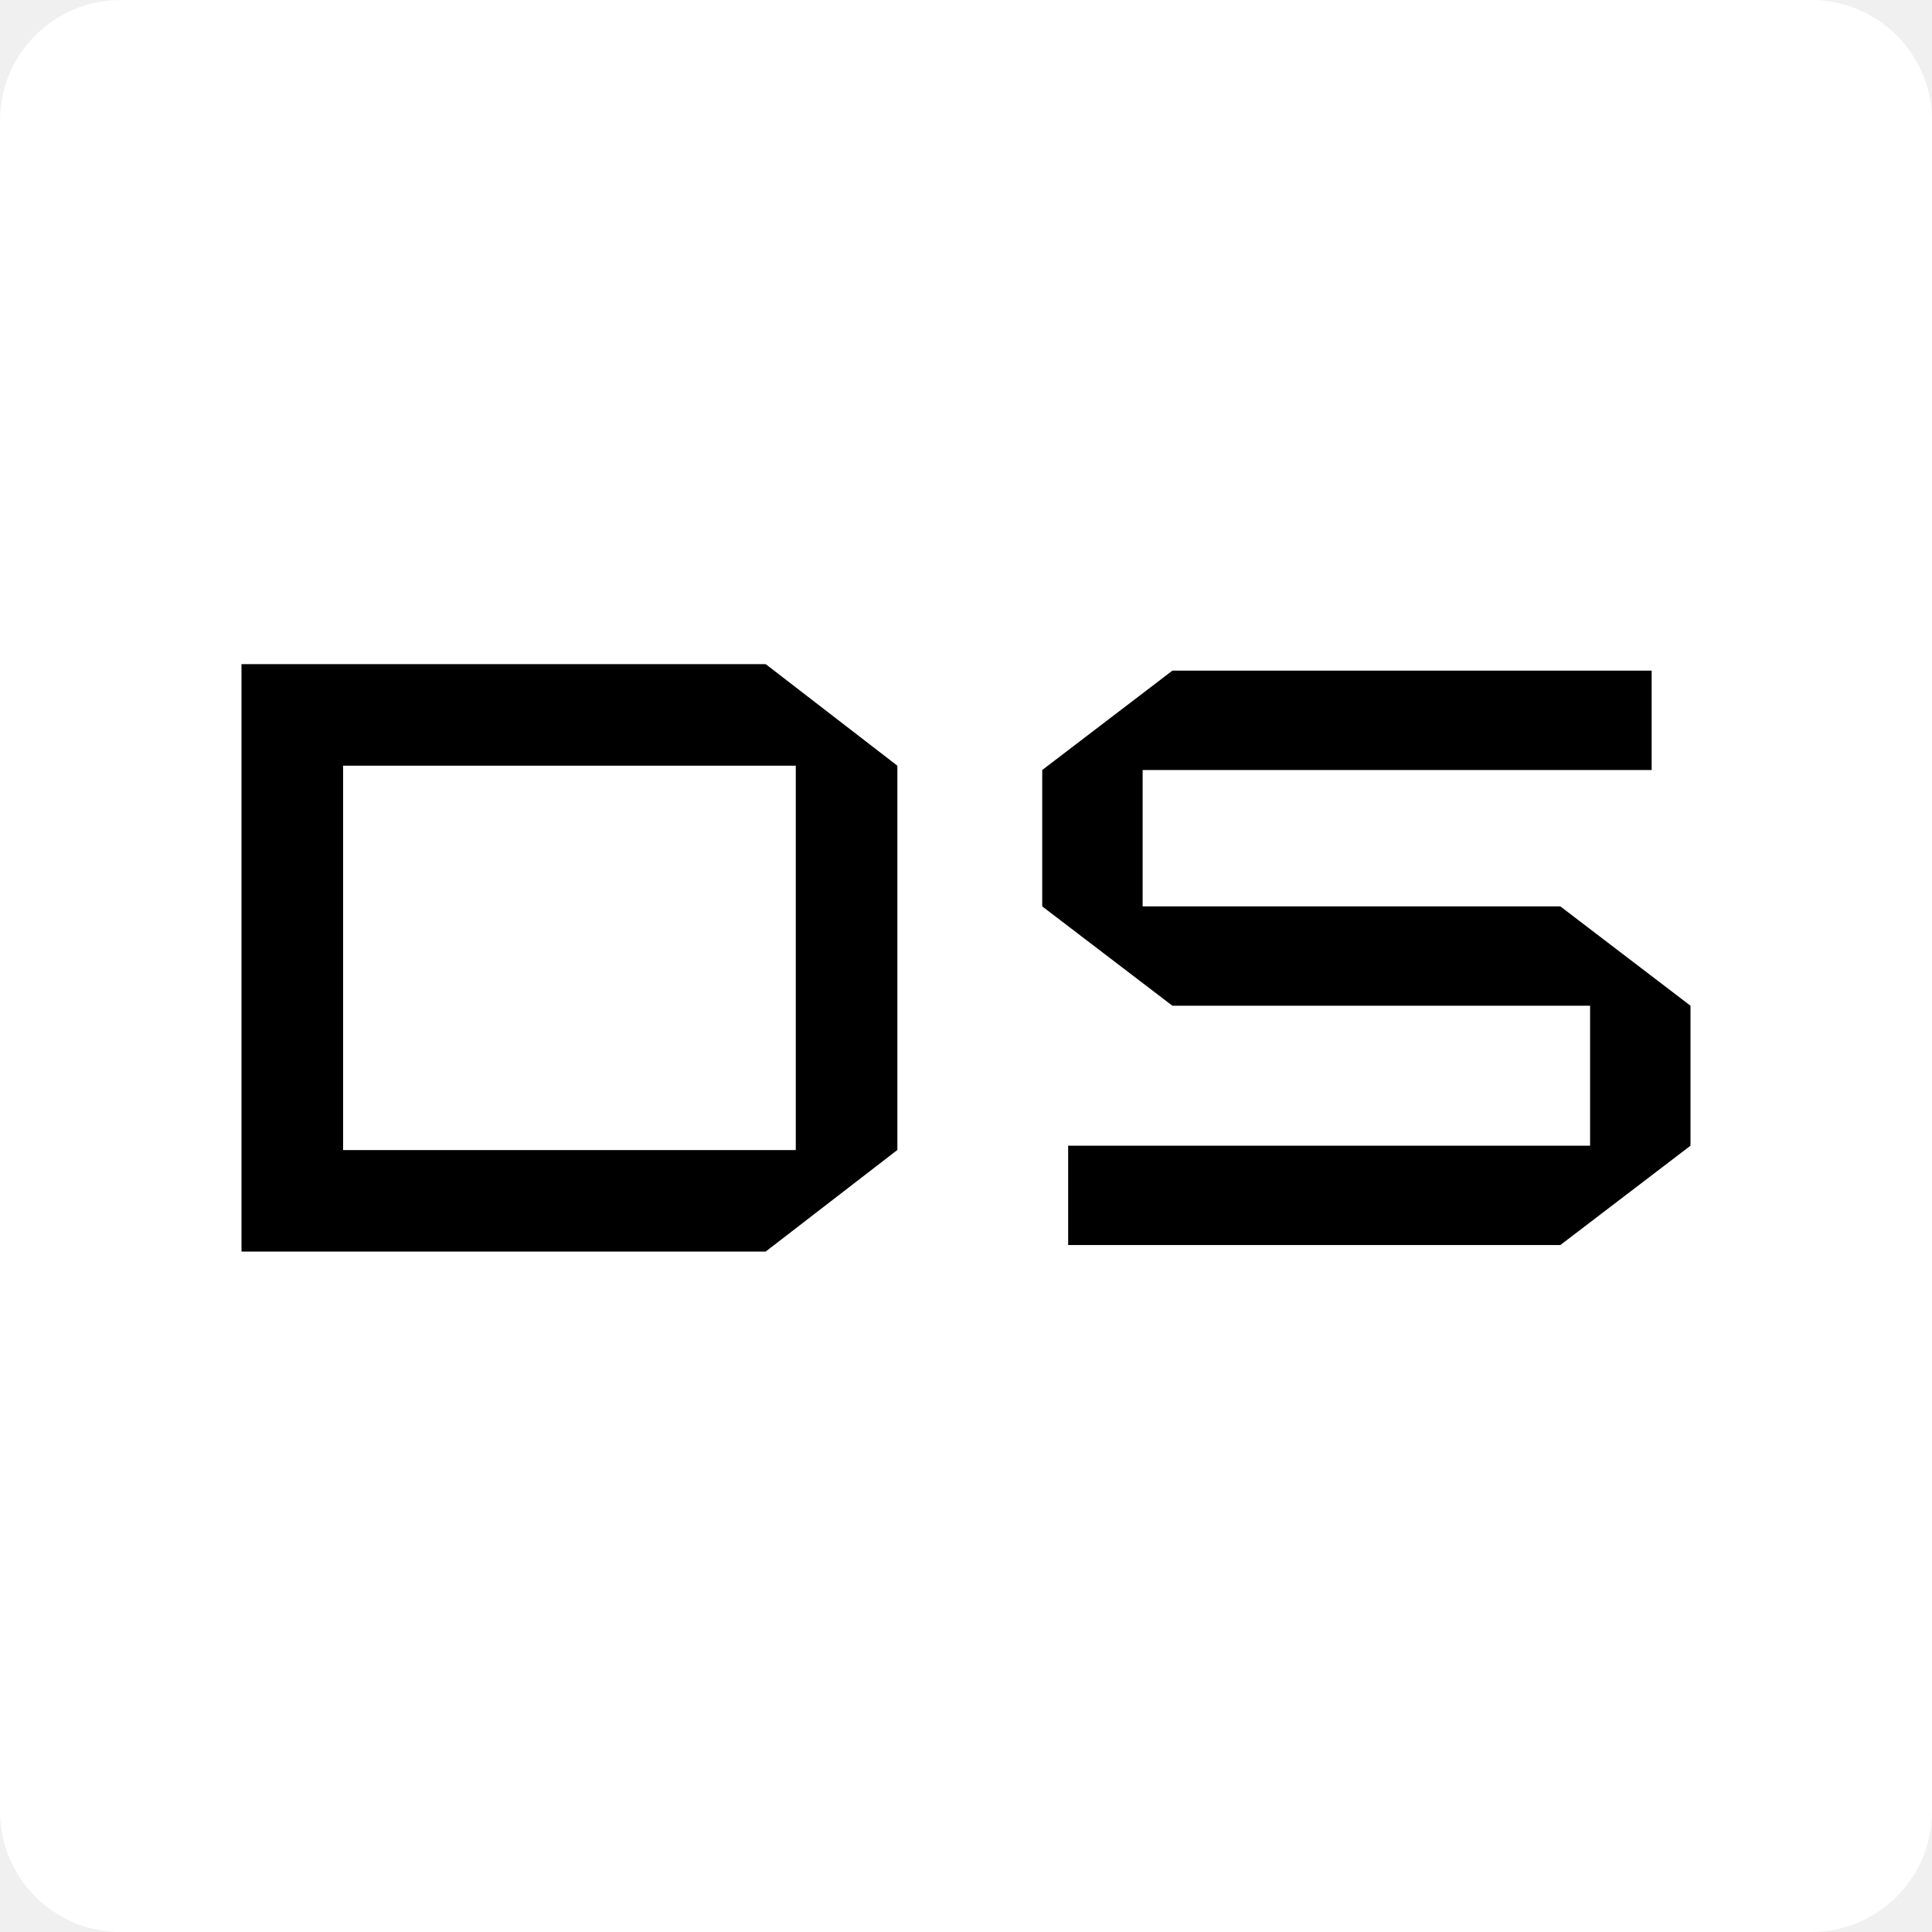
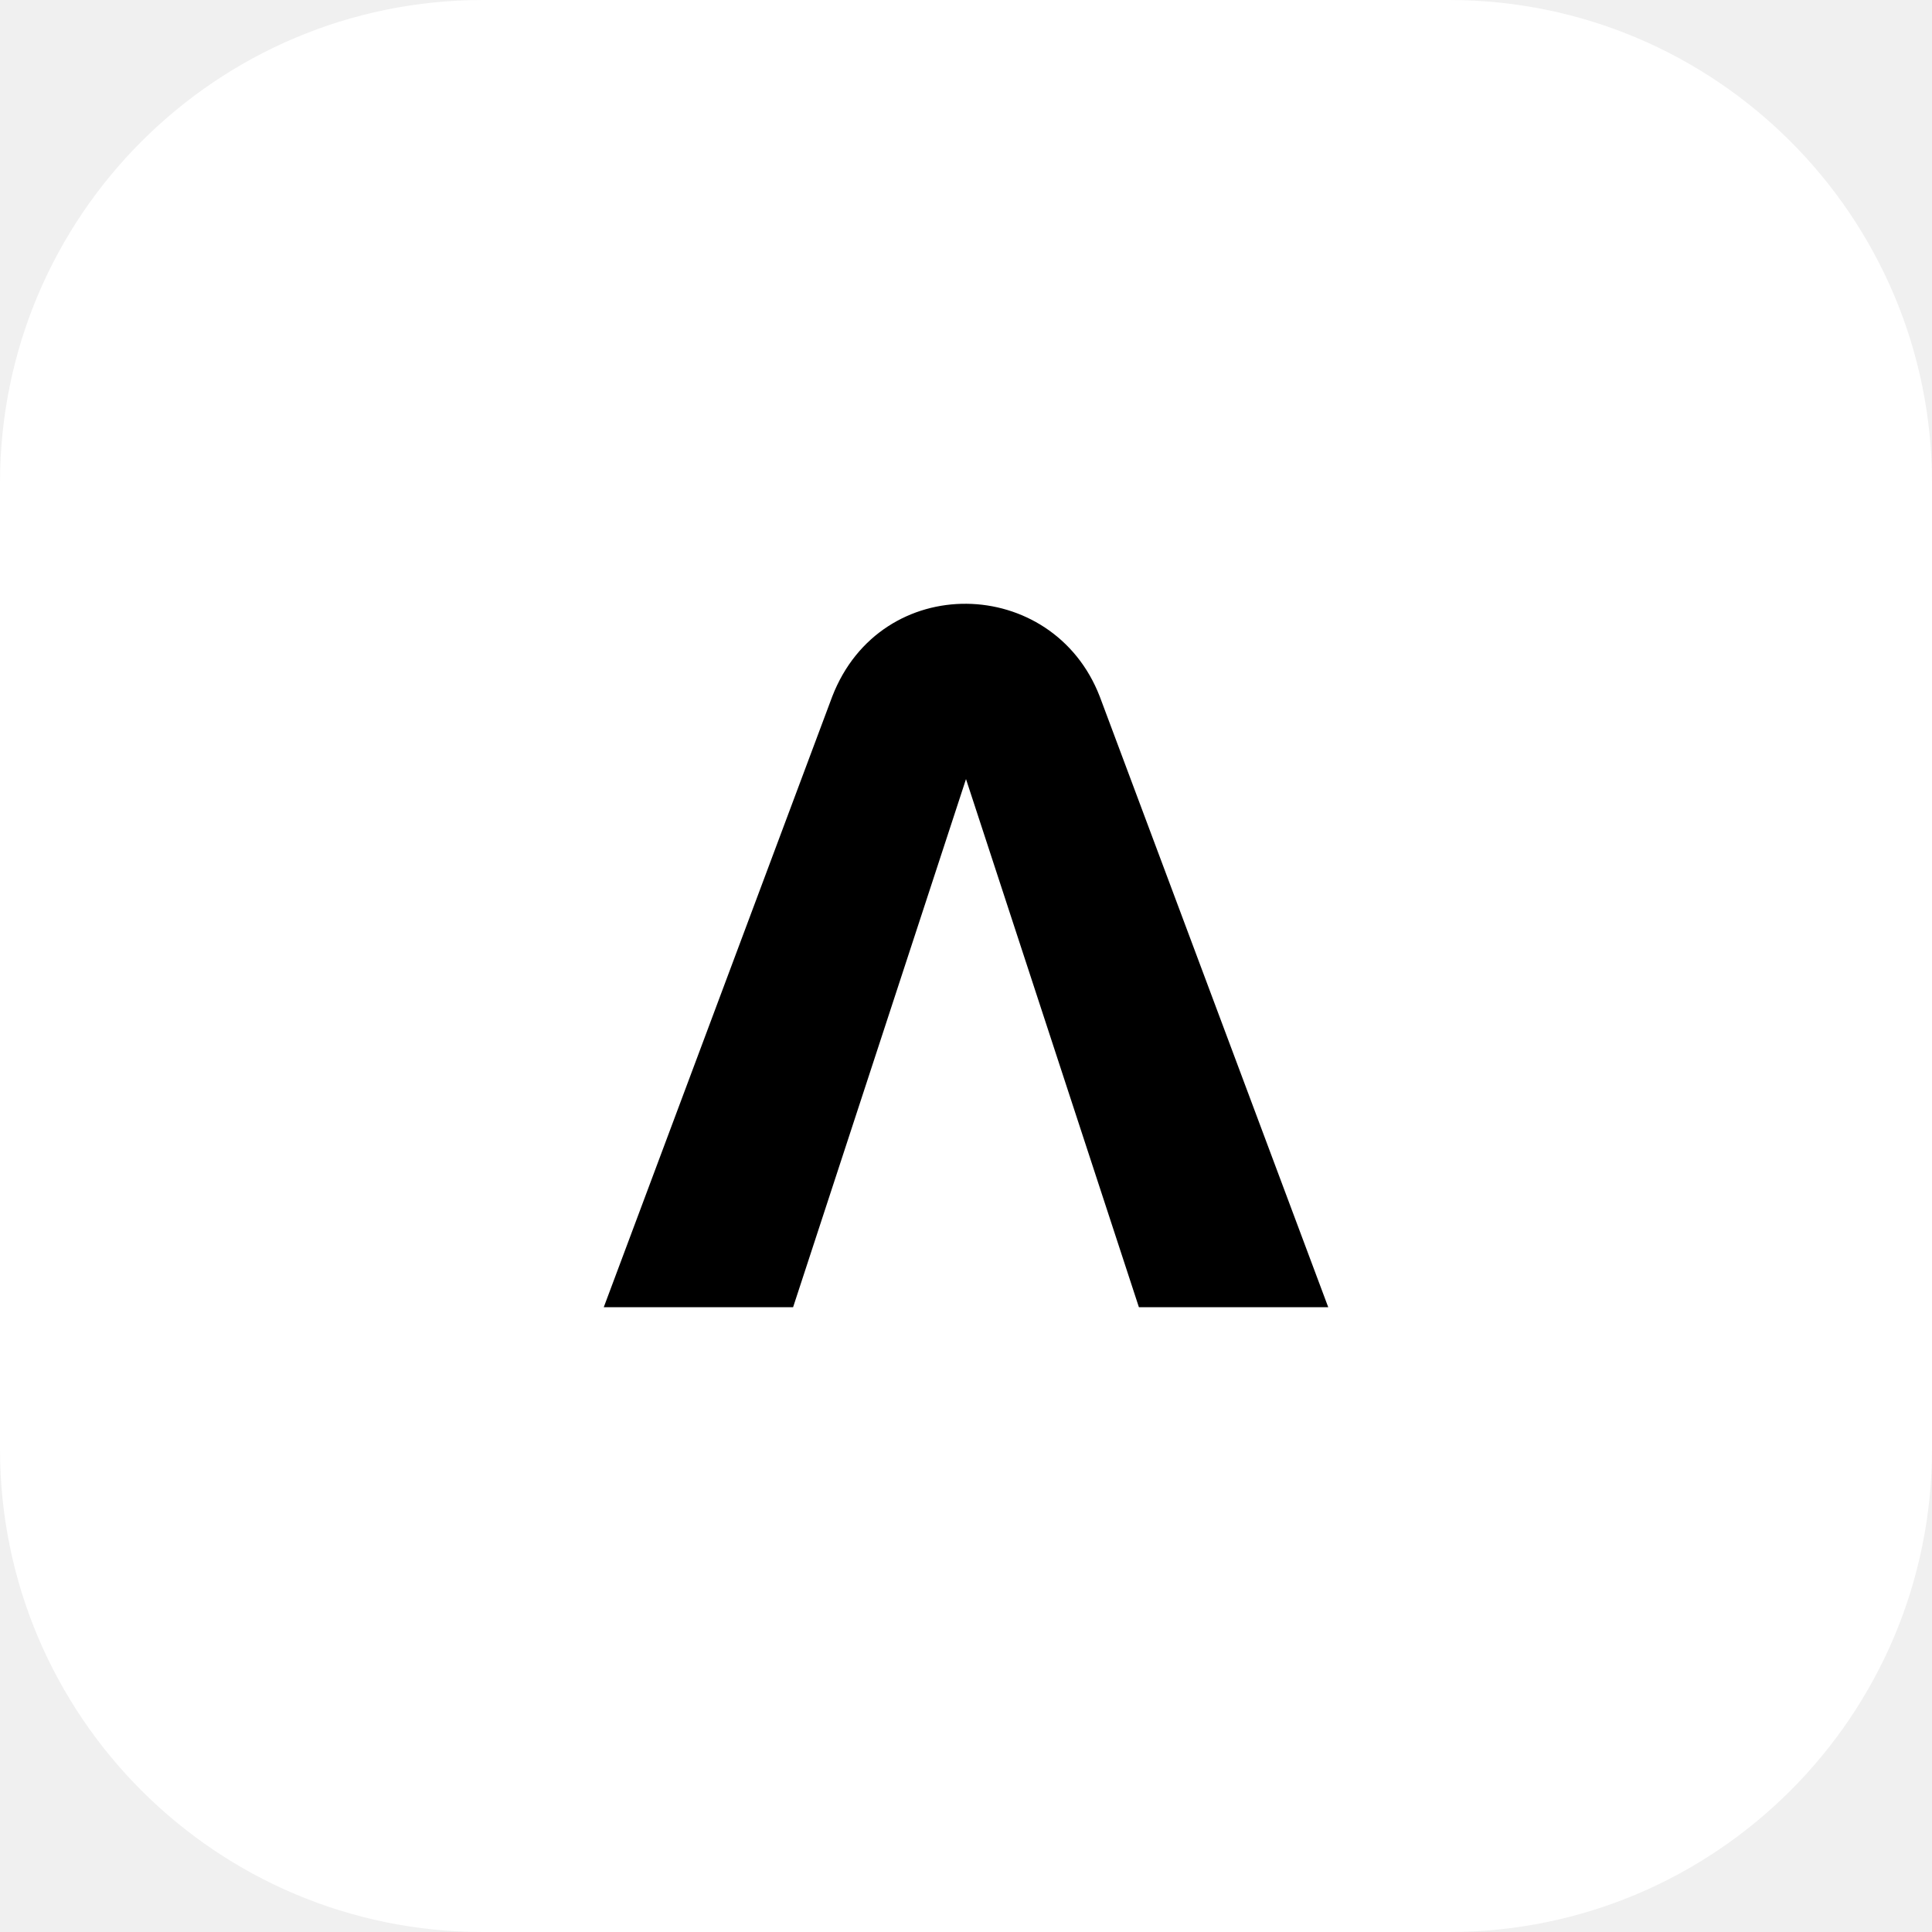
- <svg xmlns="http://www.w3.org/2000/svg" width="96" height="96" viewBox="0 0 96 96" fill="none">
-   <g clip-path="url(#clip0_702_1449)">
-     <rect width="96" height="96" rx="6" fill="white" />
-     <path d="M38.047 33H12V62.189H38.047L44.59 57.141V38.048L38.047 33ZM17.048 38.048H39.542V57.146H17.048V38.048Z" fill="black" />
-     <path d="M82.07 38.261V33.324H58.255L51.788 38.261V45.038L58.255 49.974H79.011V56.929H53.076V61.865H77.533L84 56.929V49.974L77.533 45.038H56.777V38.261H82.07Z" fill="black" />
-   </g>
-   <defs>
-     <clipPath id="clip0_702_1449">
-       <rect width="96" height="96" fill="white" />
-     </clipPath>
-   </defs>
+ <svg xmlns="http://www.w3.org/2000/svg" width="16" height="16" viewBox="0 0 16 16" fill="none">
+   <rect width="16" height="16" rx="4" fill="white" />
+   <path d="M6.892 5.769L5 10.826H6.568L8 6.452L9.432 10.826H11L9.108 5.769C8.719 4.762 7.295 4.726 6.892 5.769Z" fill="black" />
</svg>
